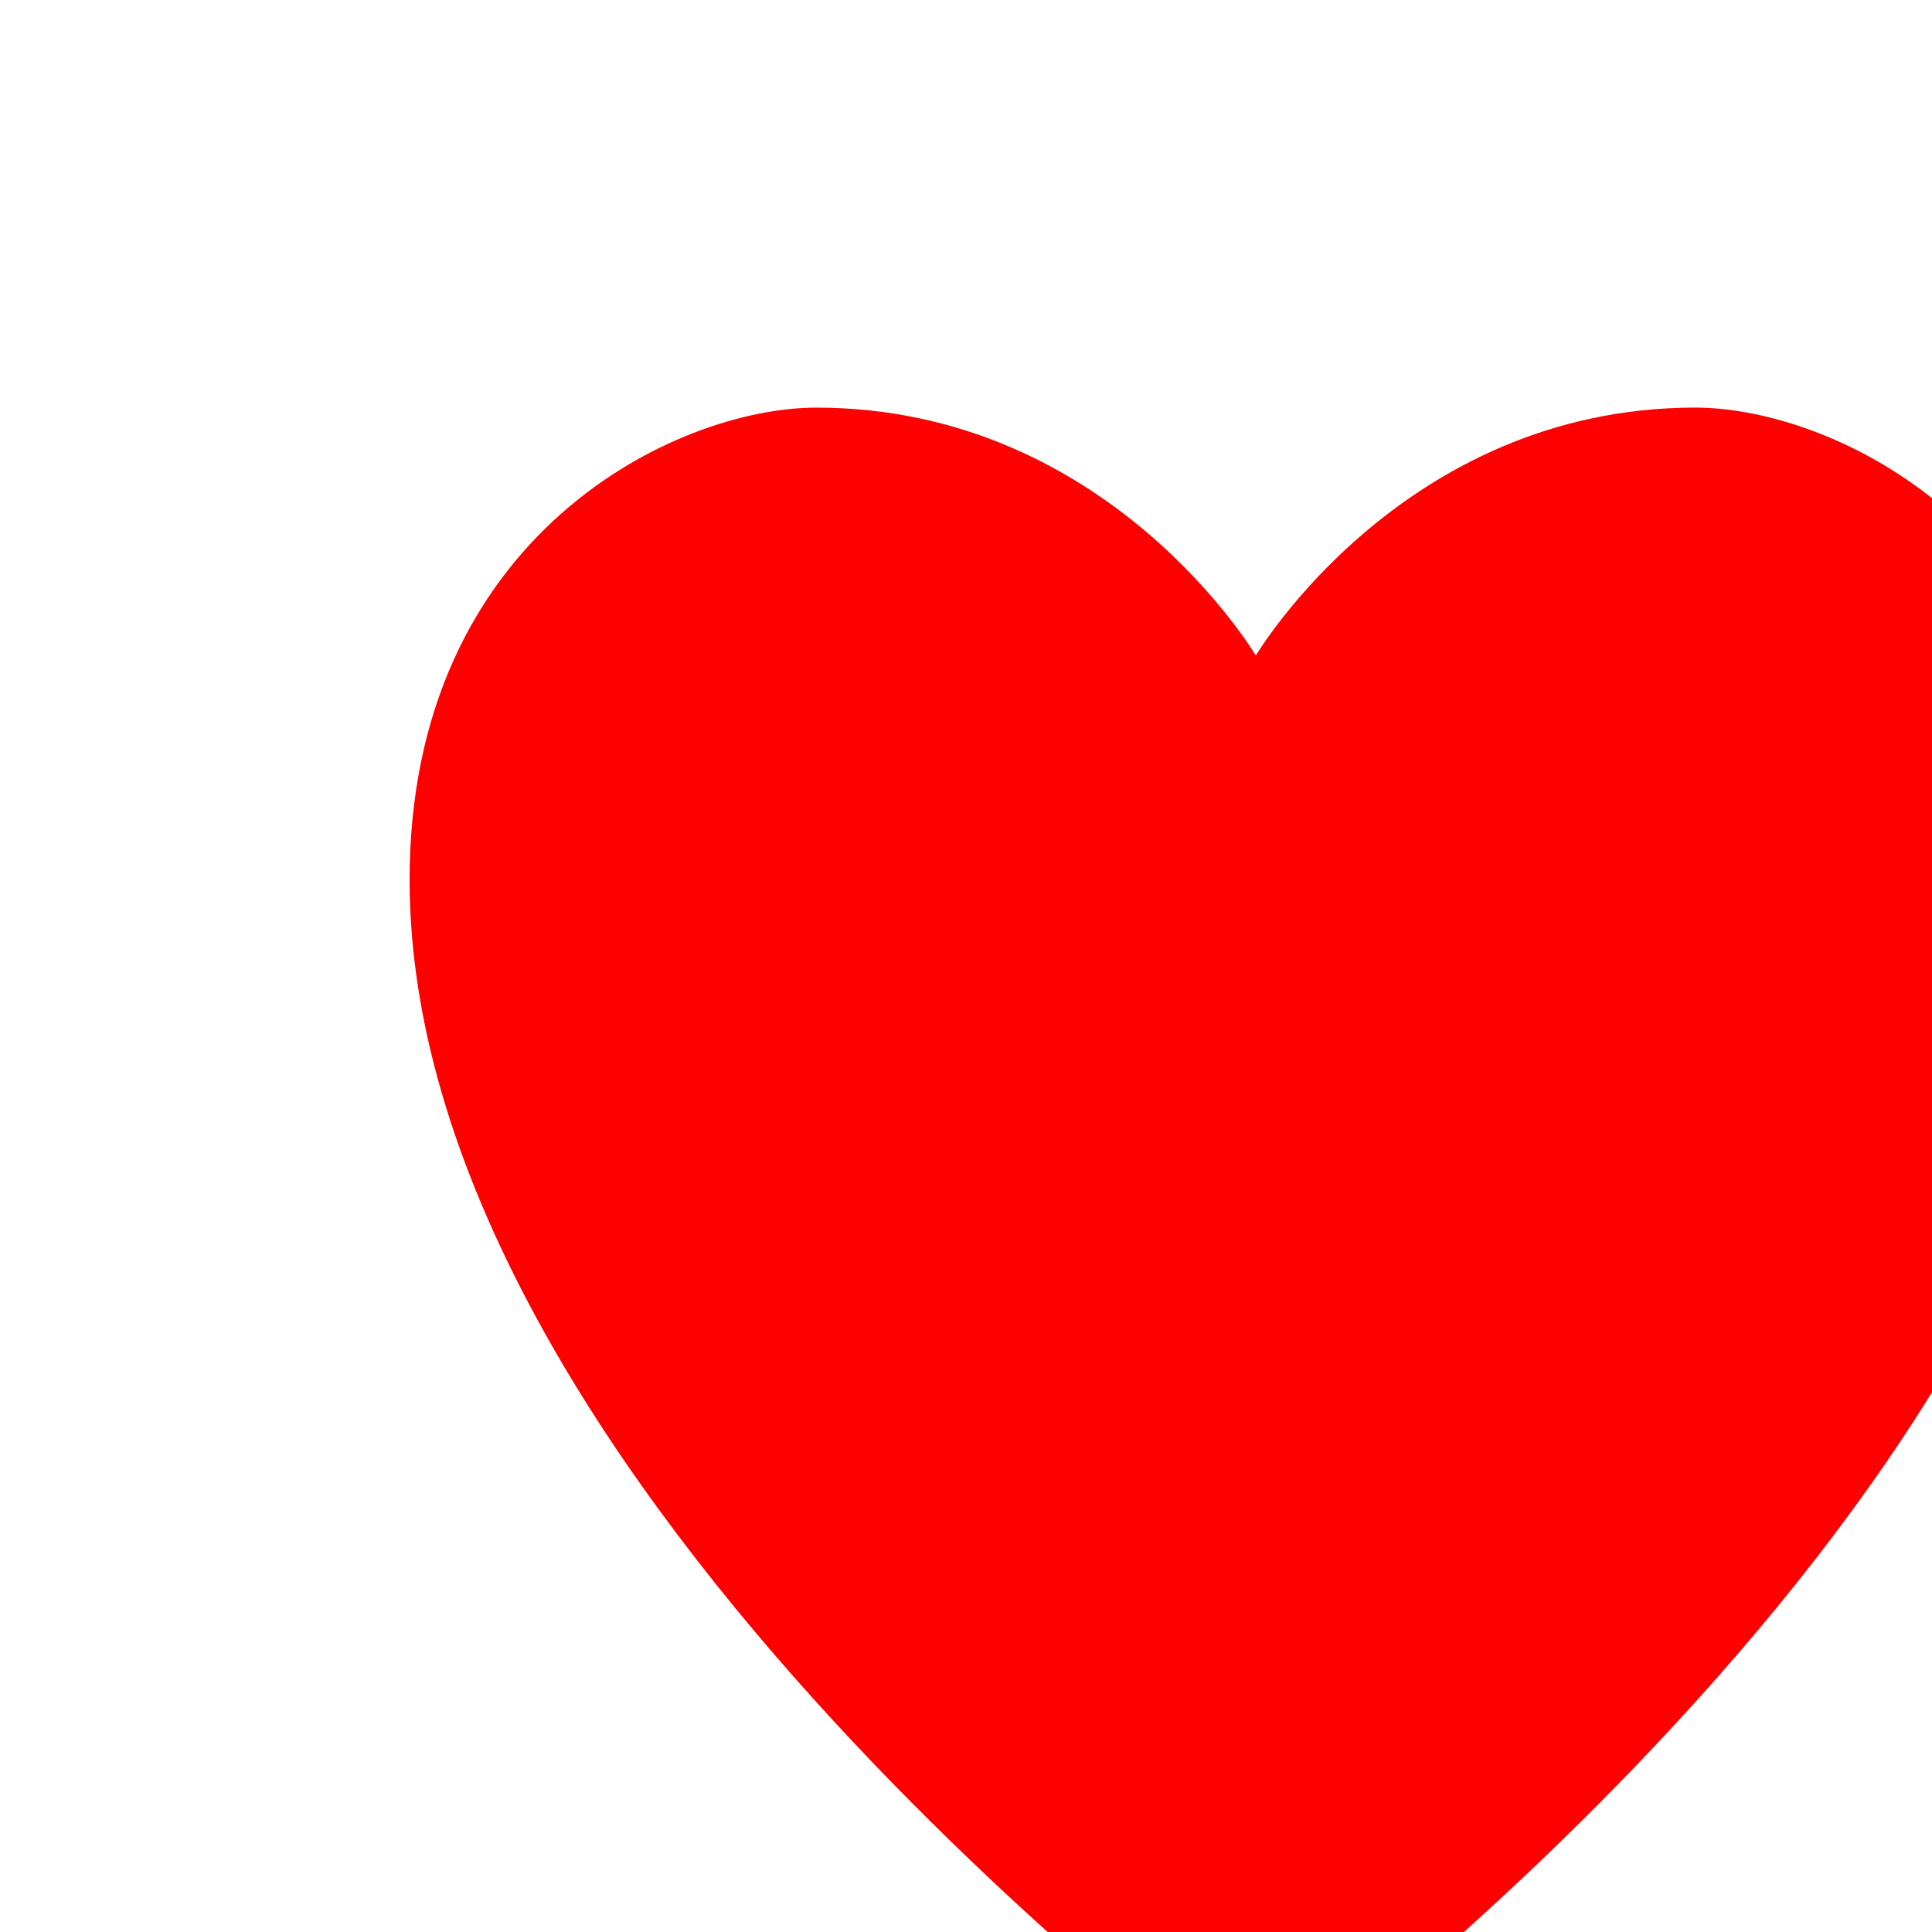
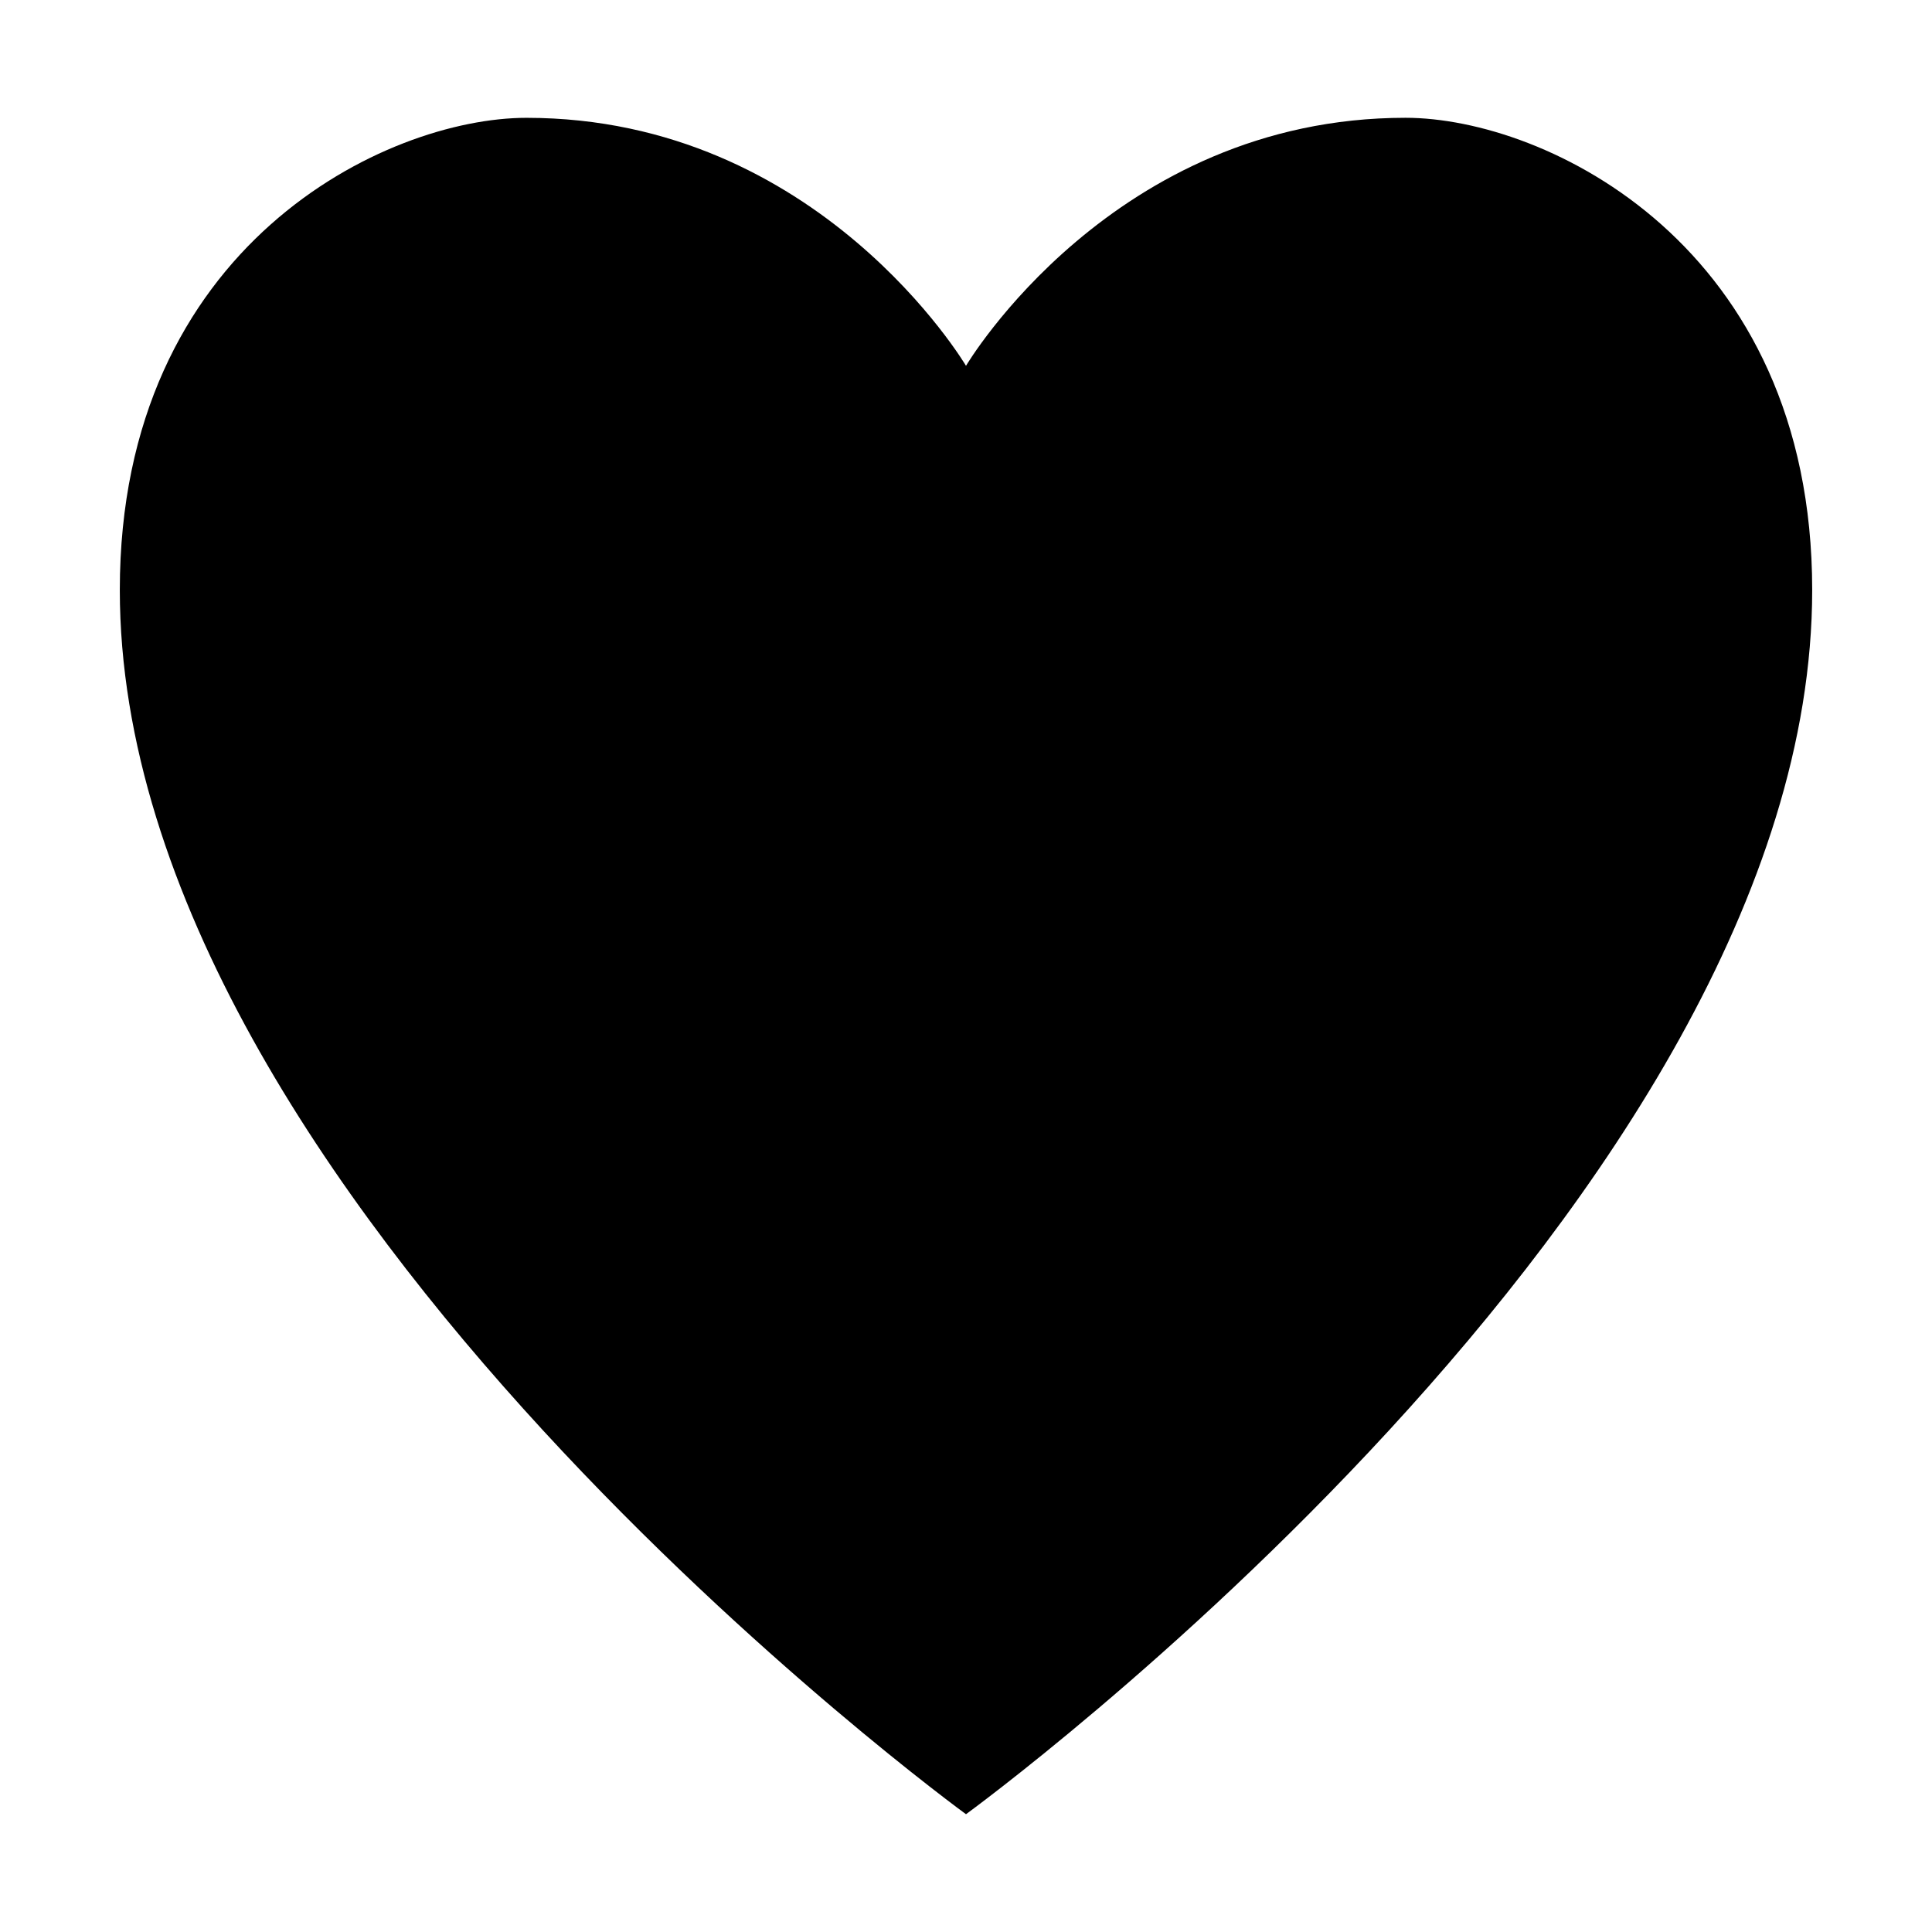
<svg xmlns="http://www.w3.org/2000/svg" viewBox="0 0 512 512" style="height: 512px; width: 512px;">
  <g class="" transform="translate(0,0)" style="">
-     <path d="M480.25 156.355c0 161.24-224.25 324.43-224.25 324.43S31.75 317.595 31.75 156.355c0-91.41 70.63-125.13 107.77-125.13 77.65 0 116.48 65.72 116.48 65.72s38.83-65.73 116.48-65.73c37.14.01 107.77 33.72 107.77 125.14z" fill="#ff0000" fill-opacity="1" transform="translate(76.8, 76.8) scale(1, 1) rotate(0, 256, 256) skewX(0) skewY(0)">
-         </path>
+     <path d="M480.25 156.355c0 161.24-224.25 324.43-224.25 324.43S31.75 317.595 31.75 156.355c0-91.41 70.63-125.13 107.77-125.13 77.65 0 116.48 65.72 116.48 65.72s38.83-65.73 116.48-65.73c37.14.01 107.77 33.72 107.77 125.14z" fill="#000000" fill-opacity="1" />
  </g>
</svg>
